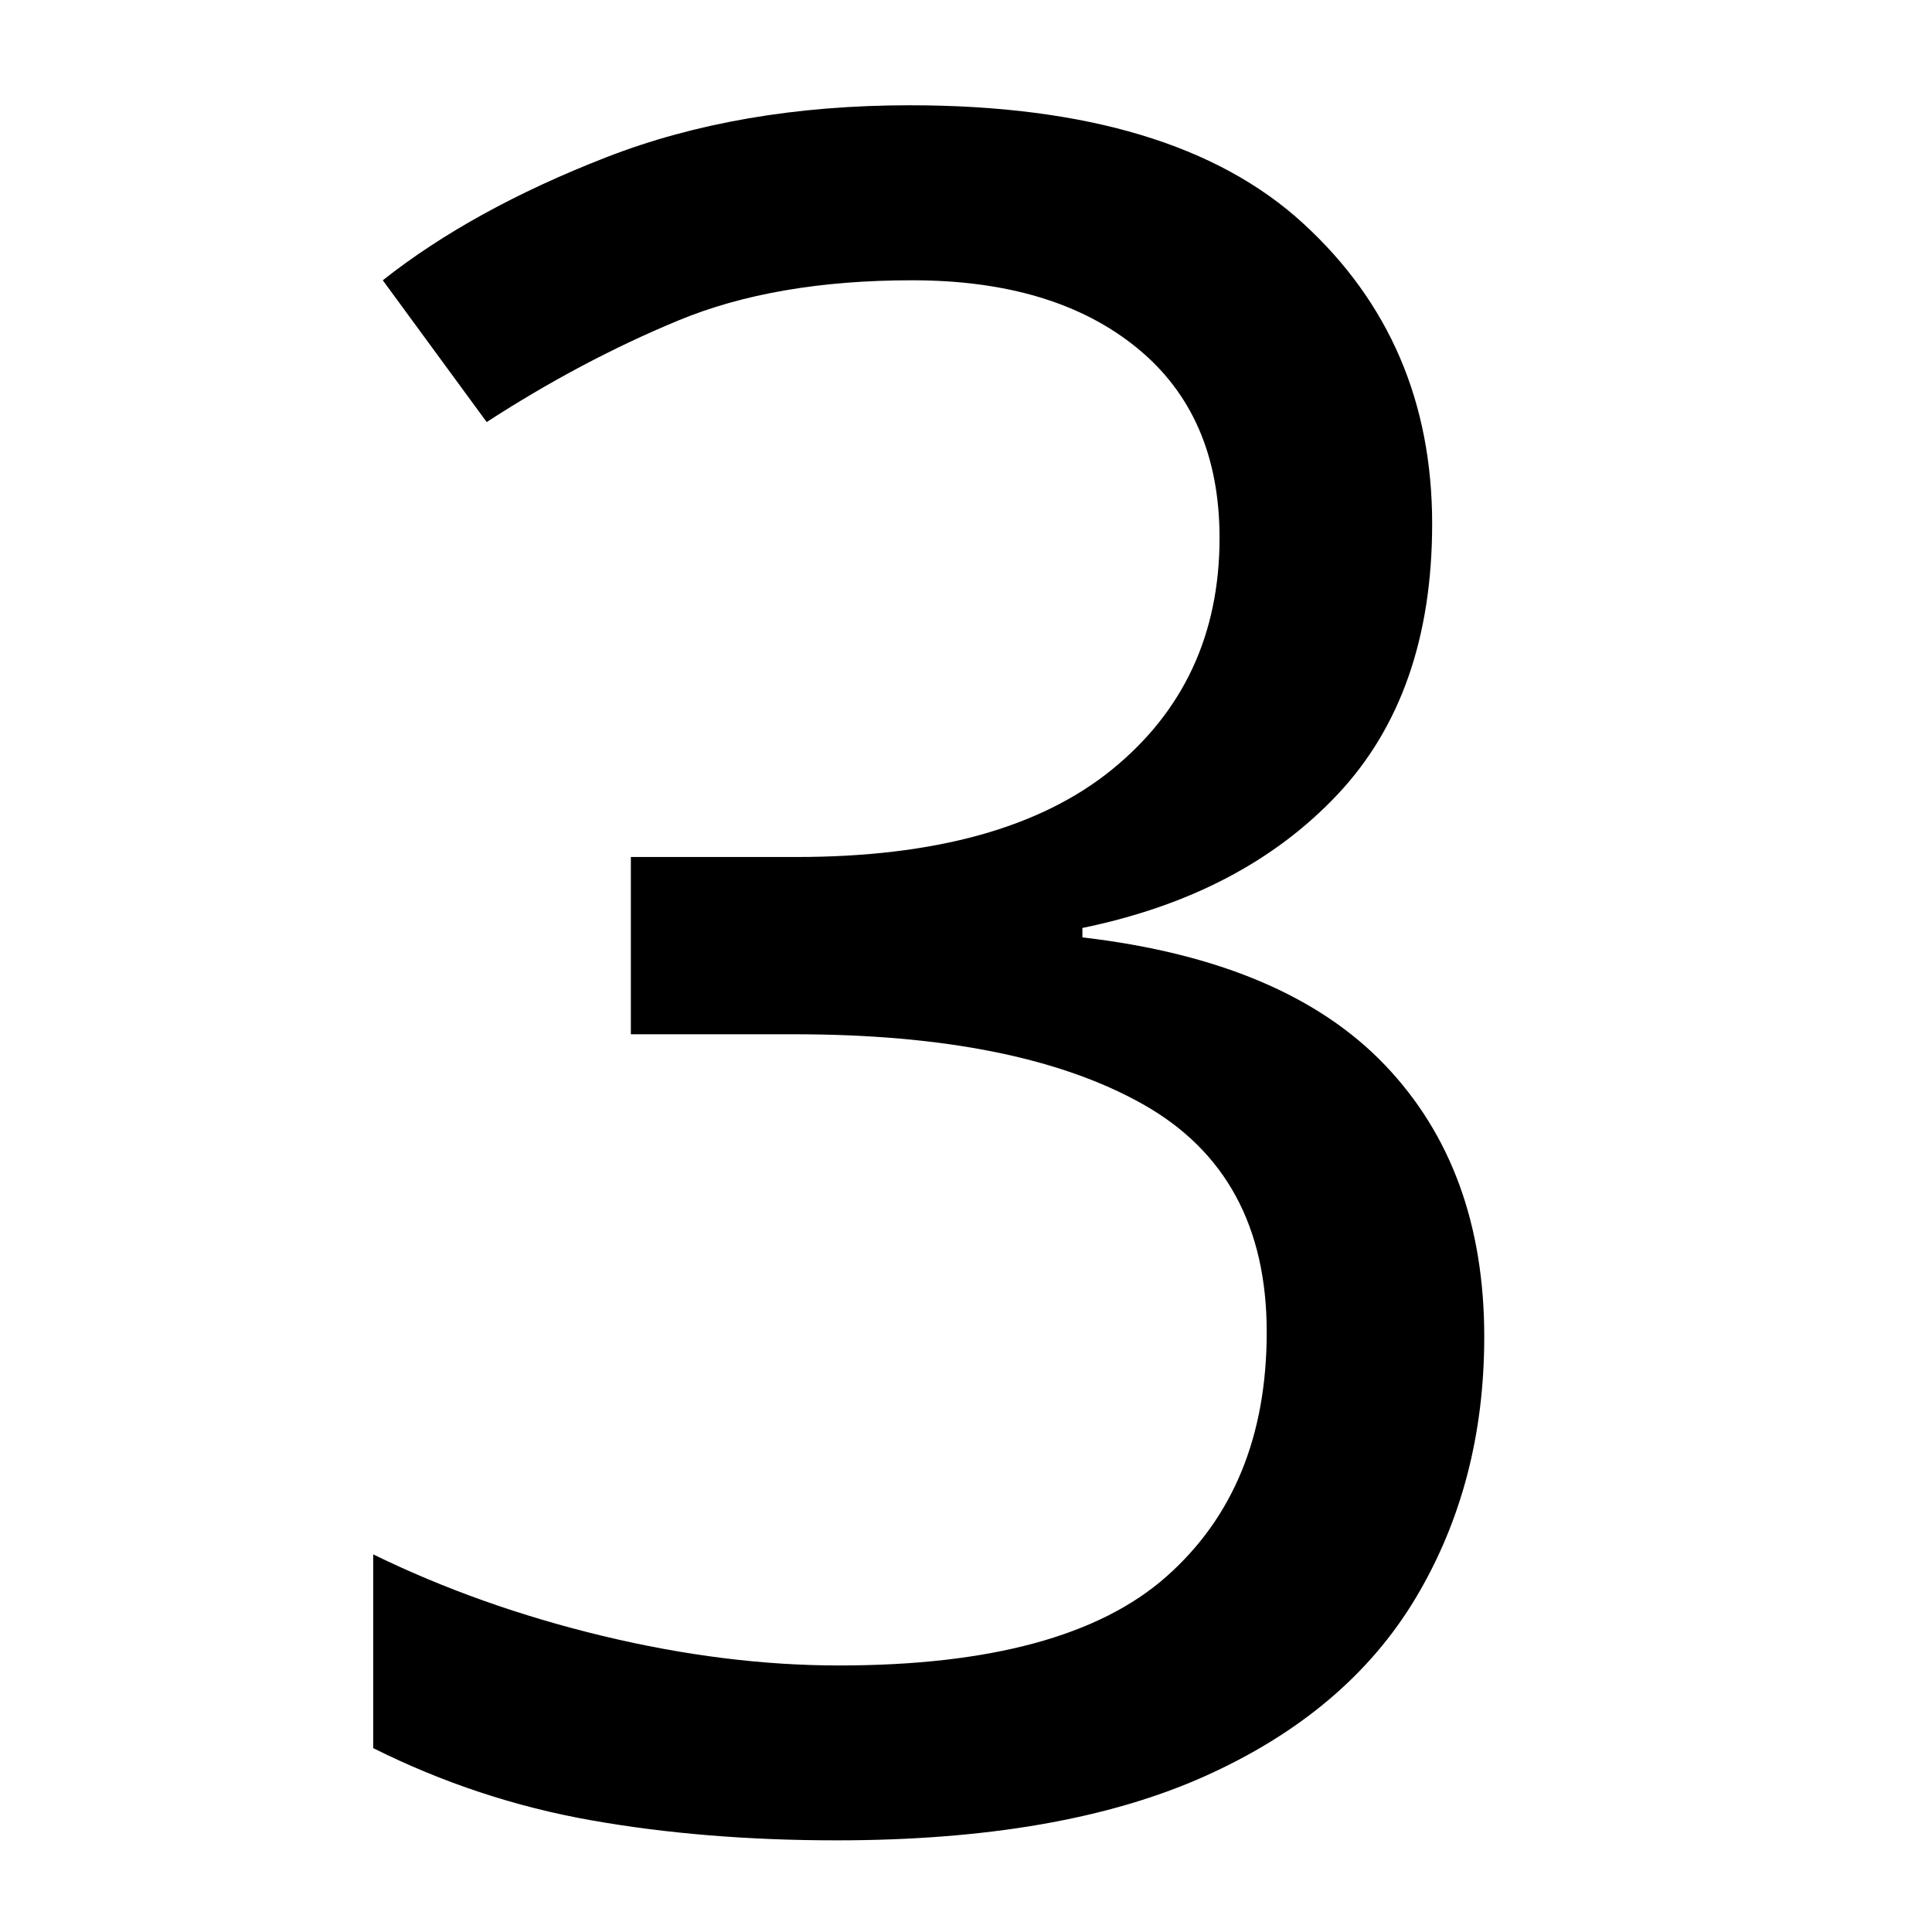
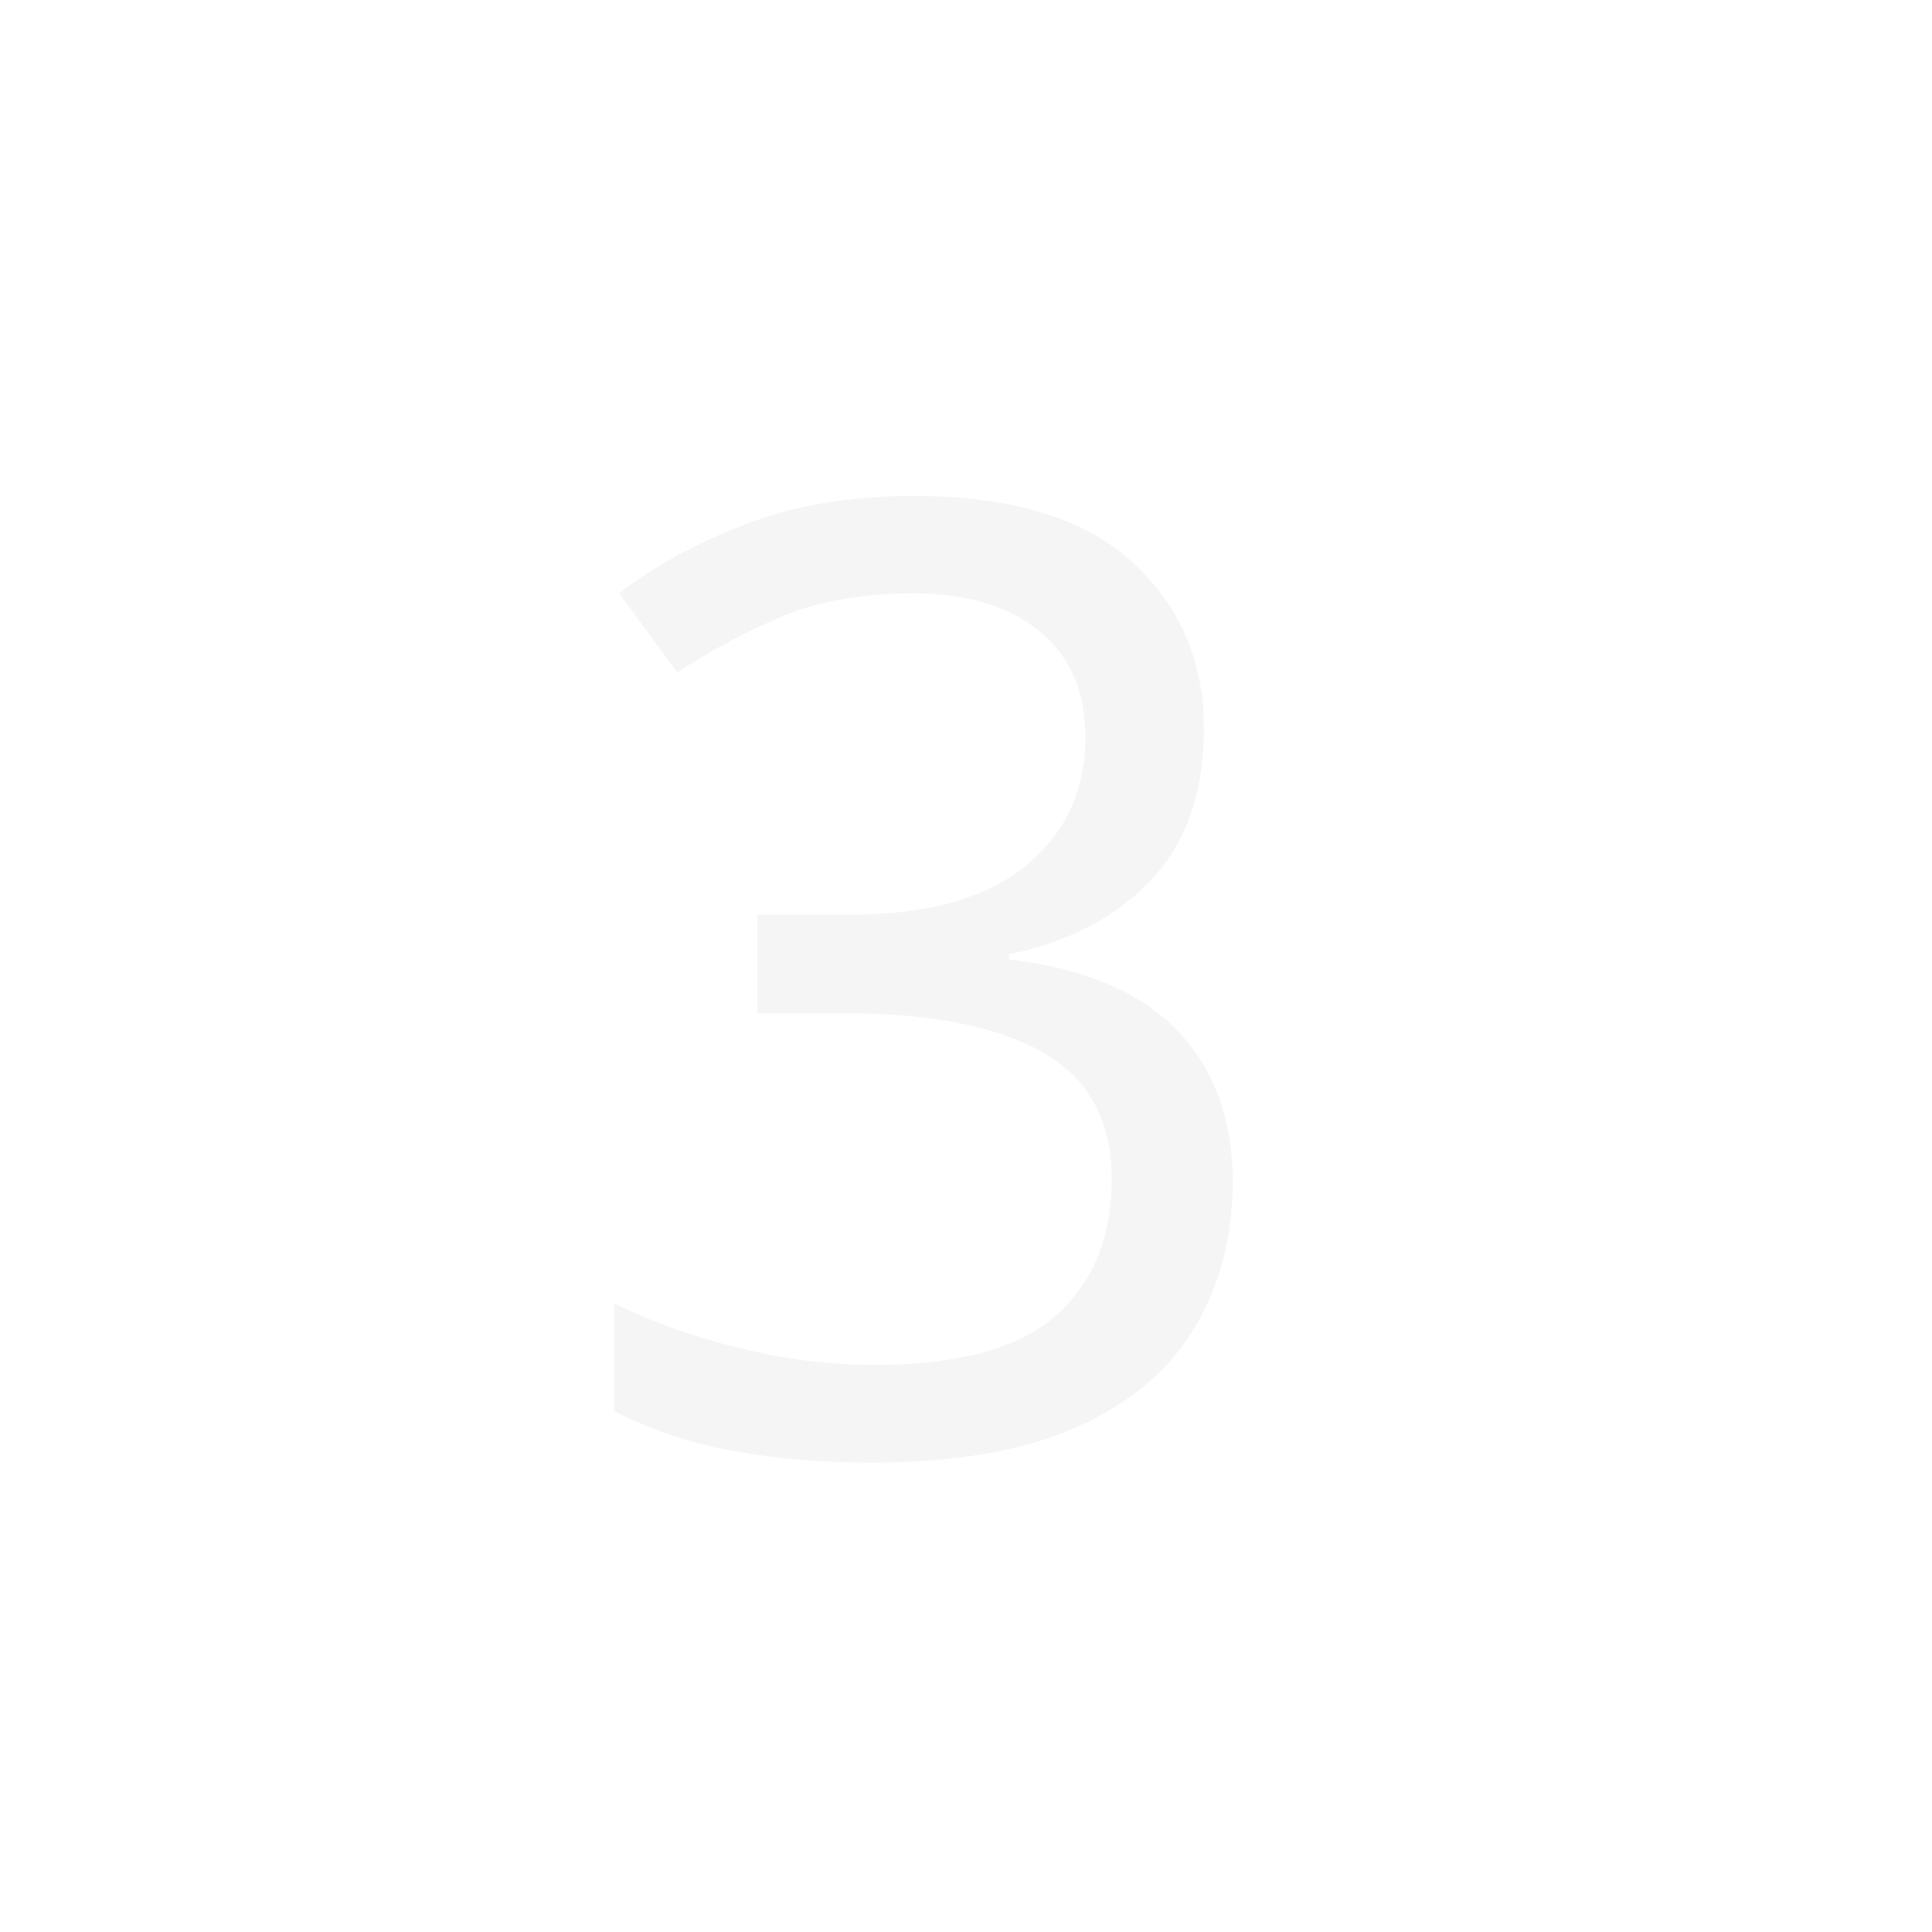
<svg xmlns="http://www.w3.org/2000/svg" version="1.1" id="Layer_1" x="0px" y="0px" viewBox="0 0 214.4 214.4" style="enable-background:new 0 0 214.4 214.4;" xml:space="preserve">
  <style type="text/css">
- 	.st0{font-family:'TrebuchetMS-Bold';}
- 	.st1{font-size:262.317px;}
+ 	.st0{fill:#f5f5f5;}
+ 	.st1{font-family:'LucidaGrande';}
+ 	.st2{font-size:146.121px;}
</style>
-   <text transform="matrix(1 0 0 1 29.6183 201.6035)" class="st0 st1">3</text>
+   <text transform="matrix(1 0 0 1 61.5552 160.8359)" class="st0 st1 st2">3</text>
</svg>
